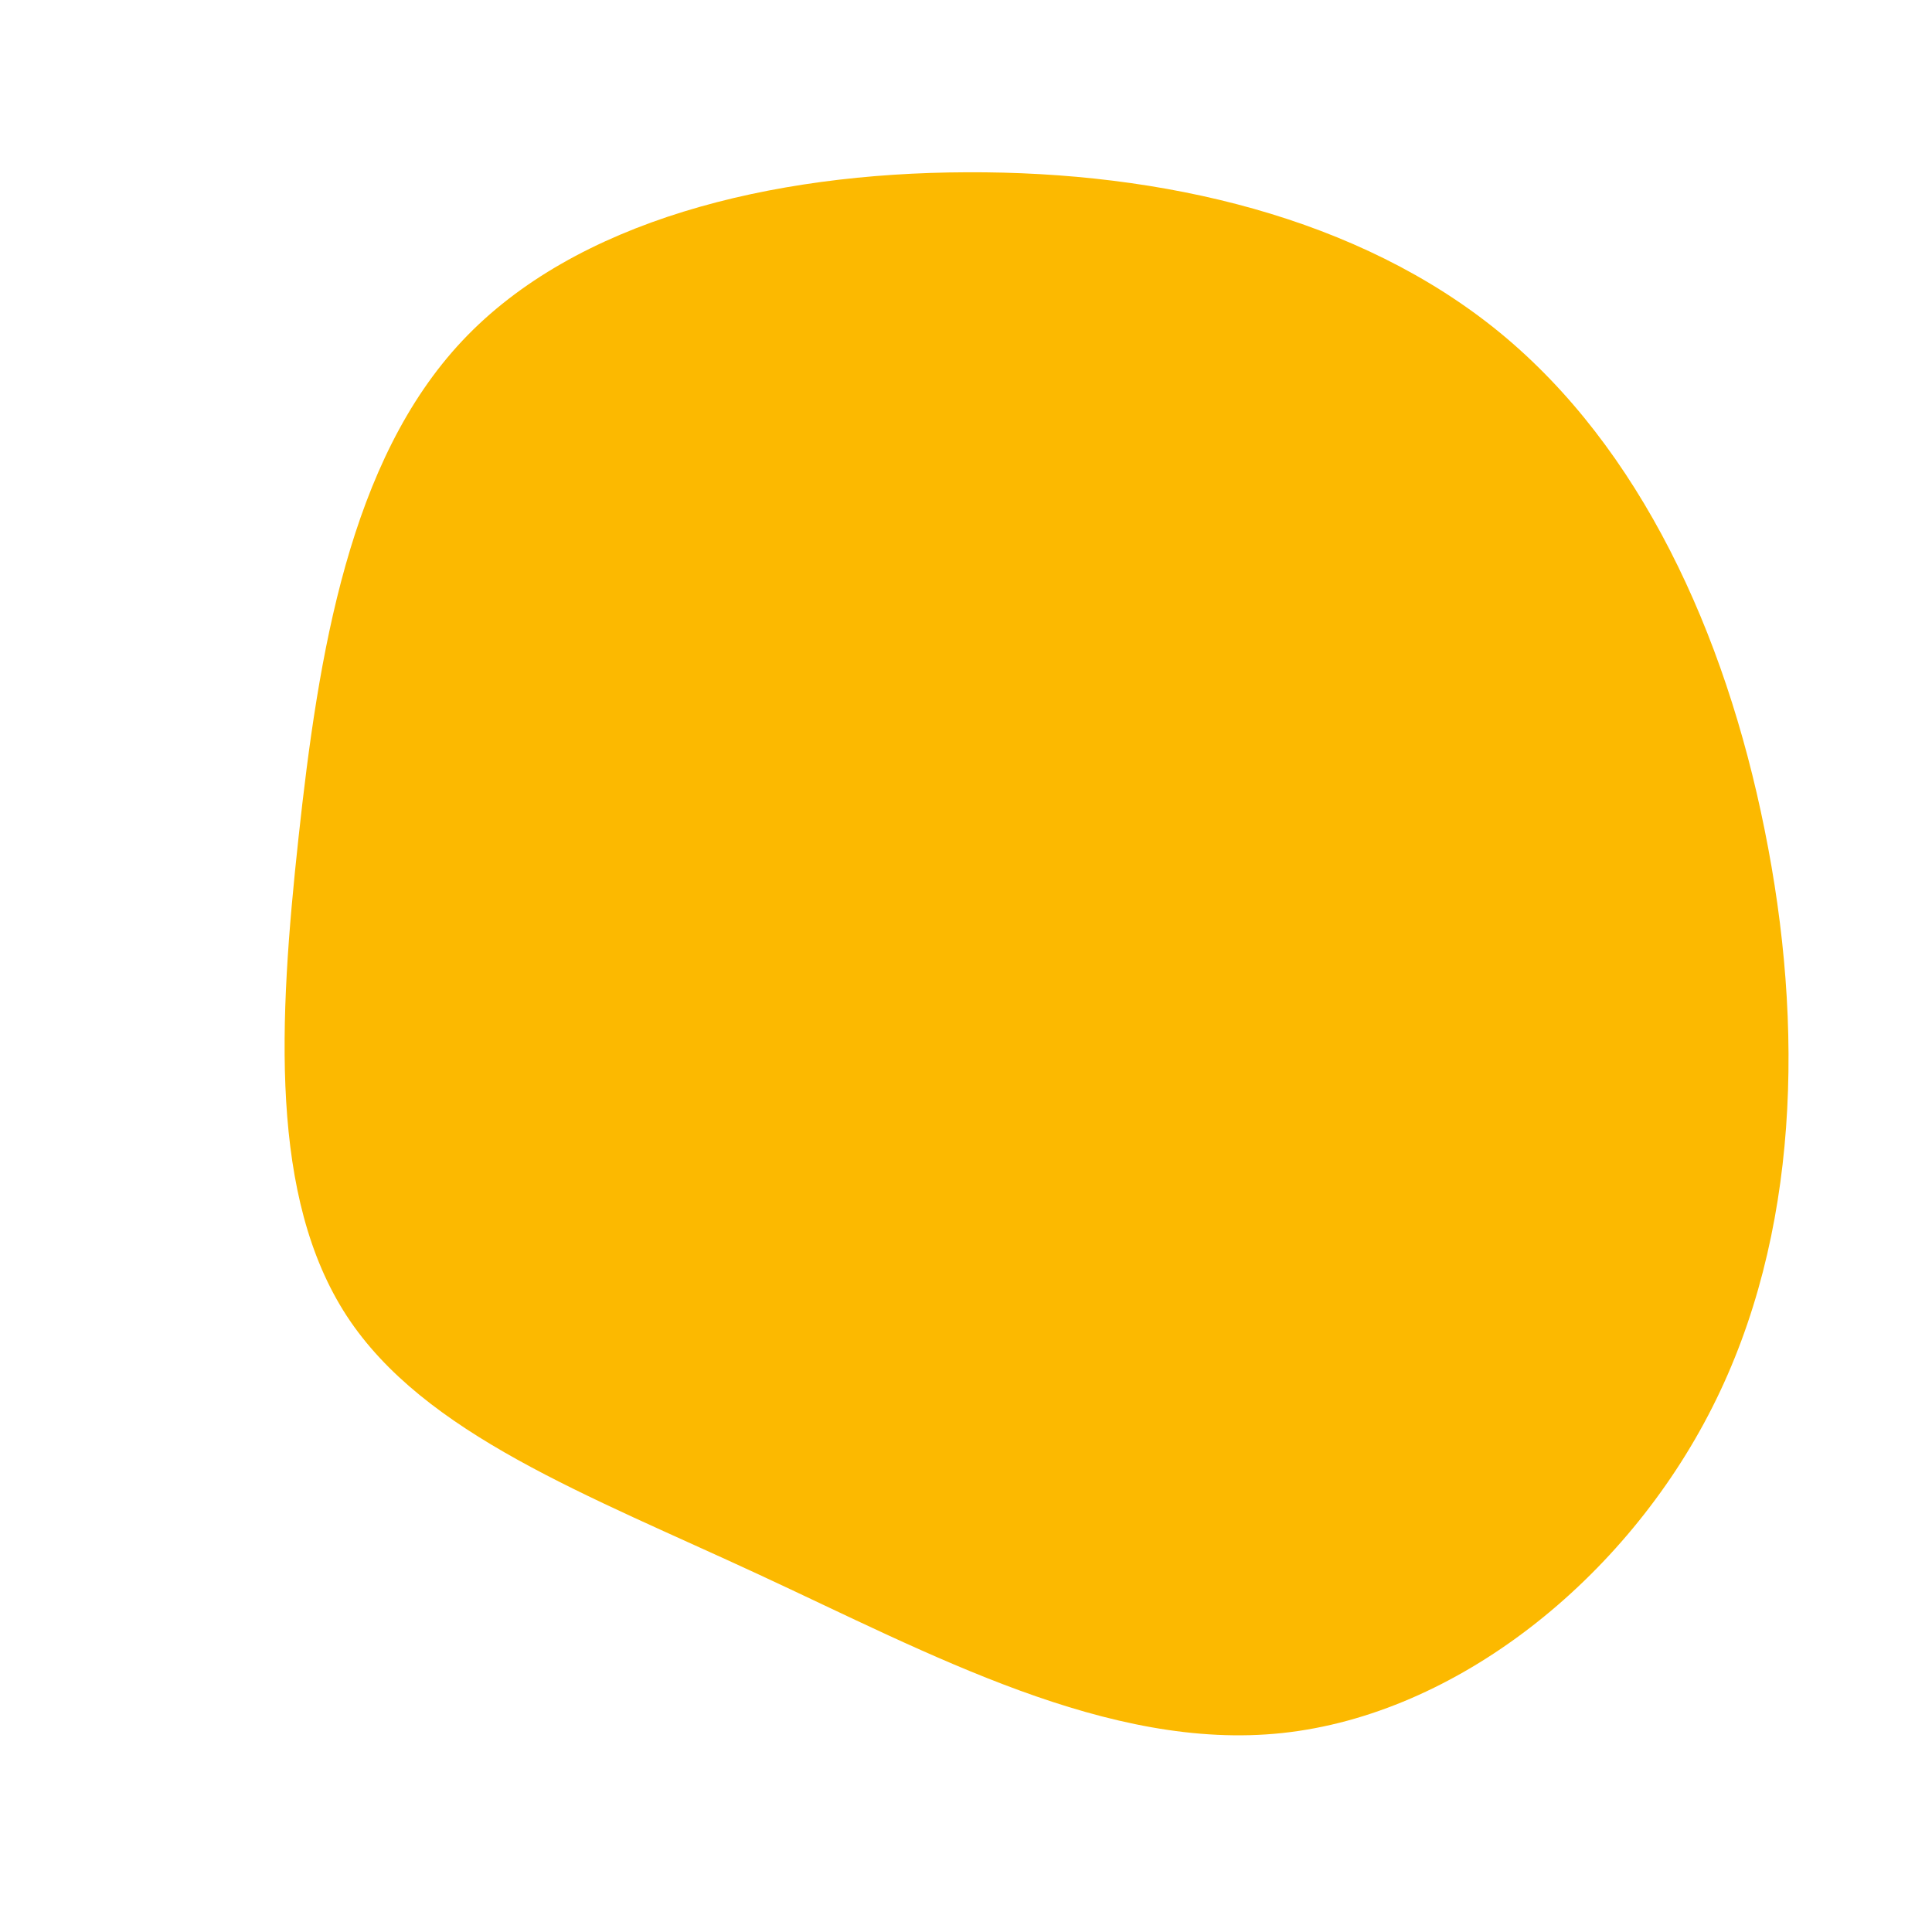
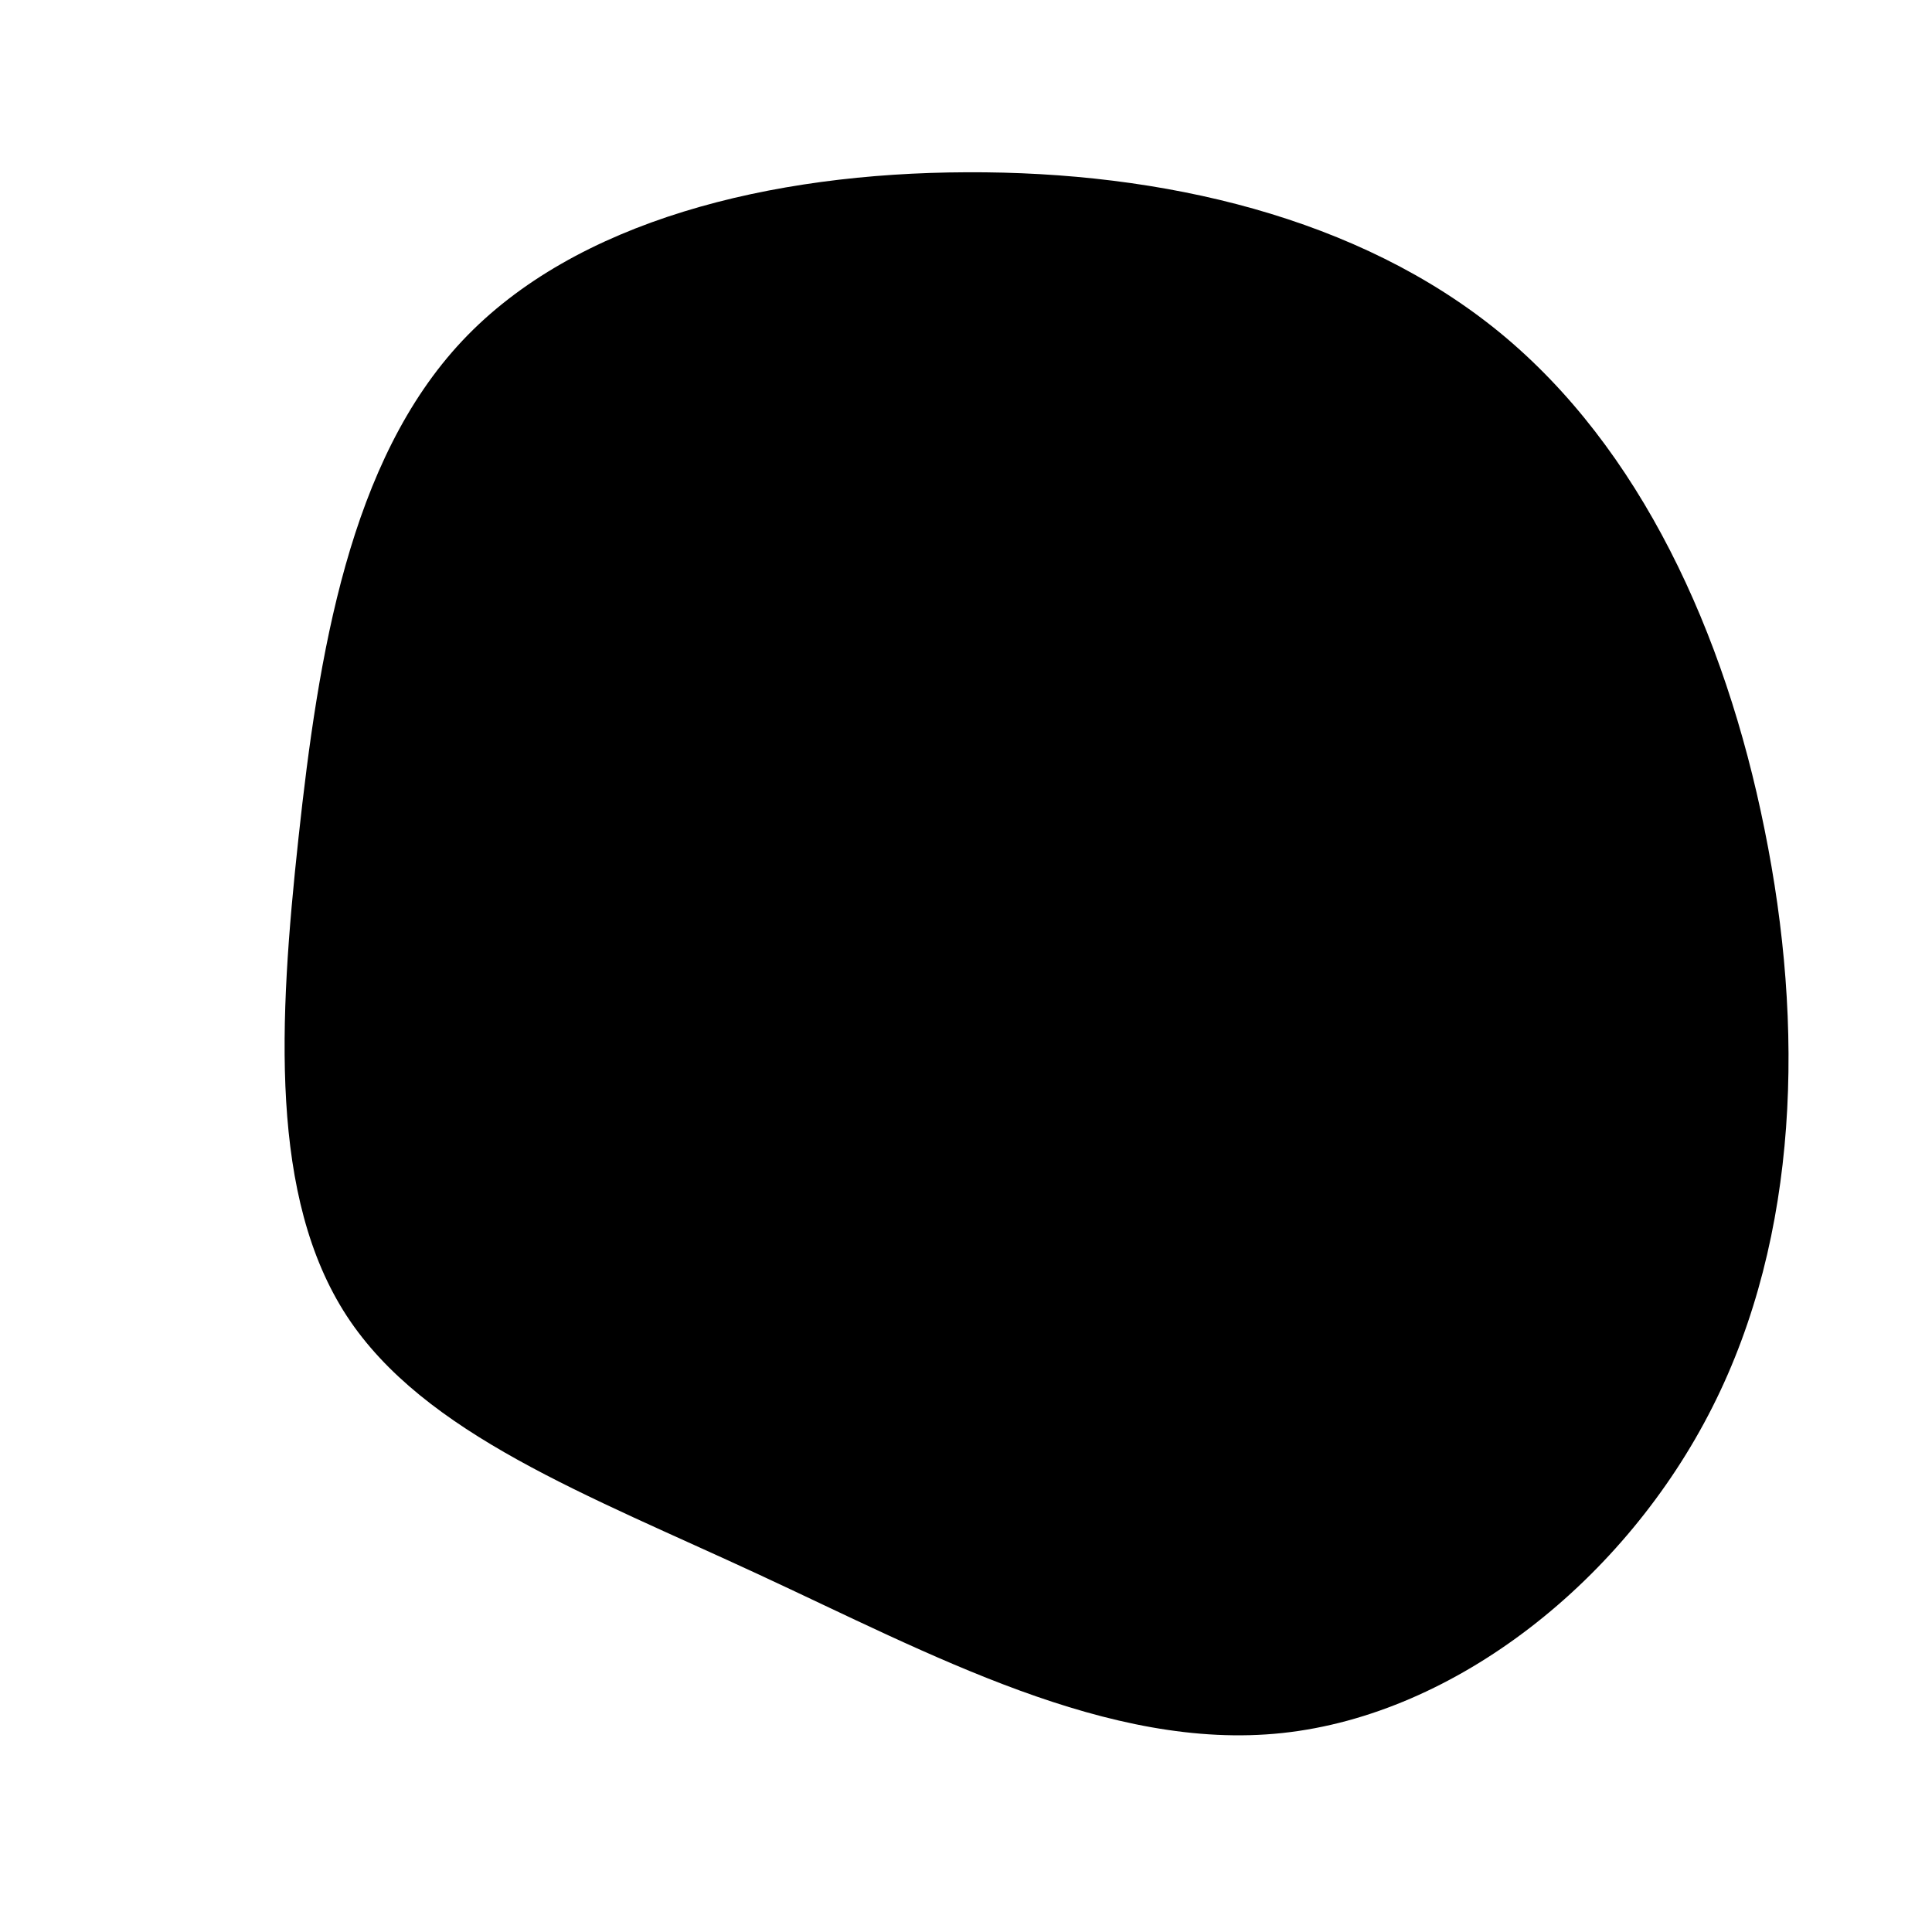
<svg xmlns="http://www.w3.org/2000/svg" width="600" height="600" viewBox="0 0 600 600">
  <g transform="translate(300,300)">
-     <path d="M165.8,-196.7C209.4,-160.9,235.7,-103.6,248,-42.4C260.4,18.7,258.8,83.6,231.8,137C204.8,190.5,152.3,232.4,98.3,238.2C44.3,244,-11.2,213.6,-64.3,189C-117.5,164.3,-168.3,145.4,-192.3,108.7C-216.3,71.9,-213.5,17.4,-207.3,-39.8C-201.1,-97,-191.5,-156.9,-156.4,-194.2C-121.3,-231.5,-60.6,-246.3,0.2,-246.5C61.1,-246.8,122.1,-232.5,165.8,-196.7Z" fill="#fcb900" />
+     <path d="M165.8,-196.7C209.4,-160.9,235.7,-103.6,248,-42.4C260.4,18.7,258.8,83.6,231.8,137C204.8,190.5,152.3,232.4,98.3,238.2C44.3,244,-11.2,213.6,-64.3,189C-117.5,164.3,-168.3,145.4,-192.3,108.7C-216.3,71.9,-213.5,17.4,-207.3,-39.8C-201.1,-97,-191.5,-156.9,-156.4,-194.2C-121.3,-231.5,-60.6,-246.3,0.2,-246.5C61.1,-246.8,122.1,-232.5,165.8,-196.7Z" fill="#000000" />
  </g>
</svg>
